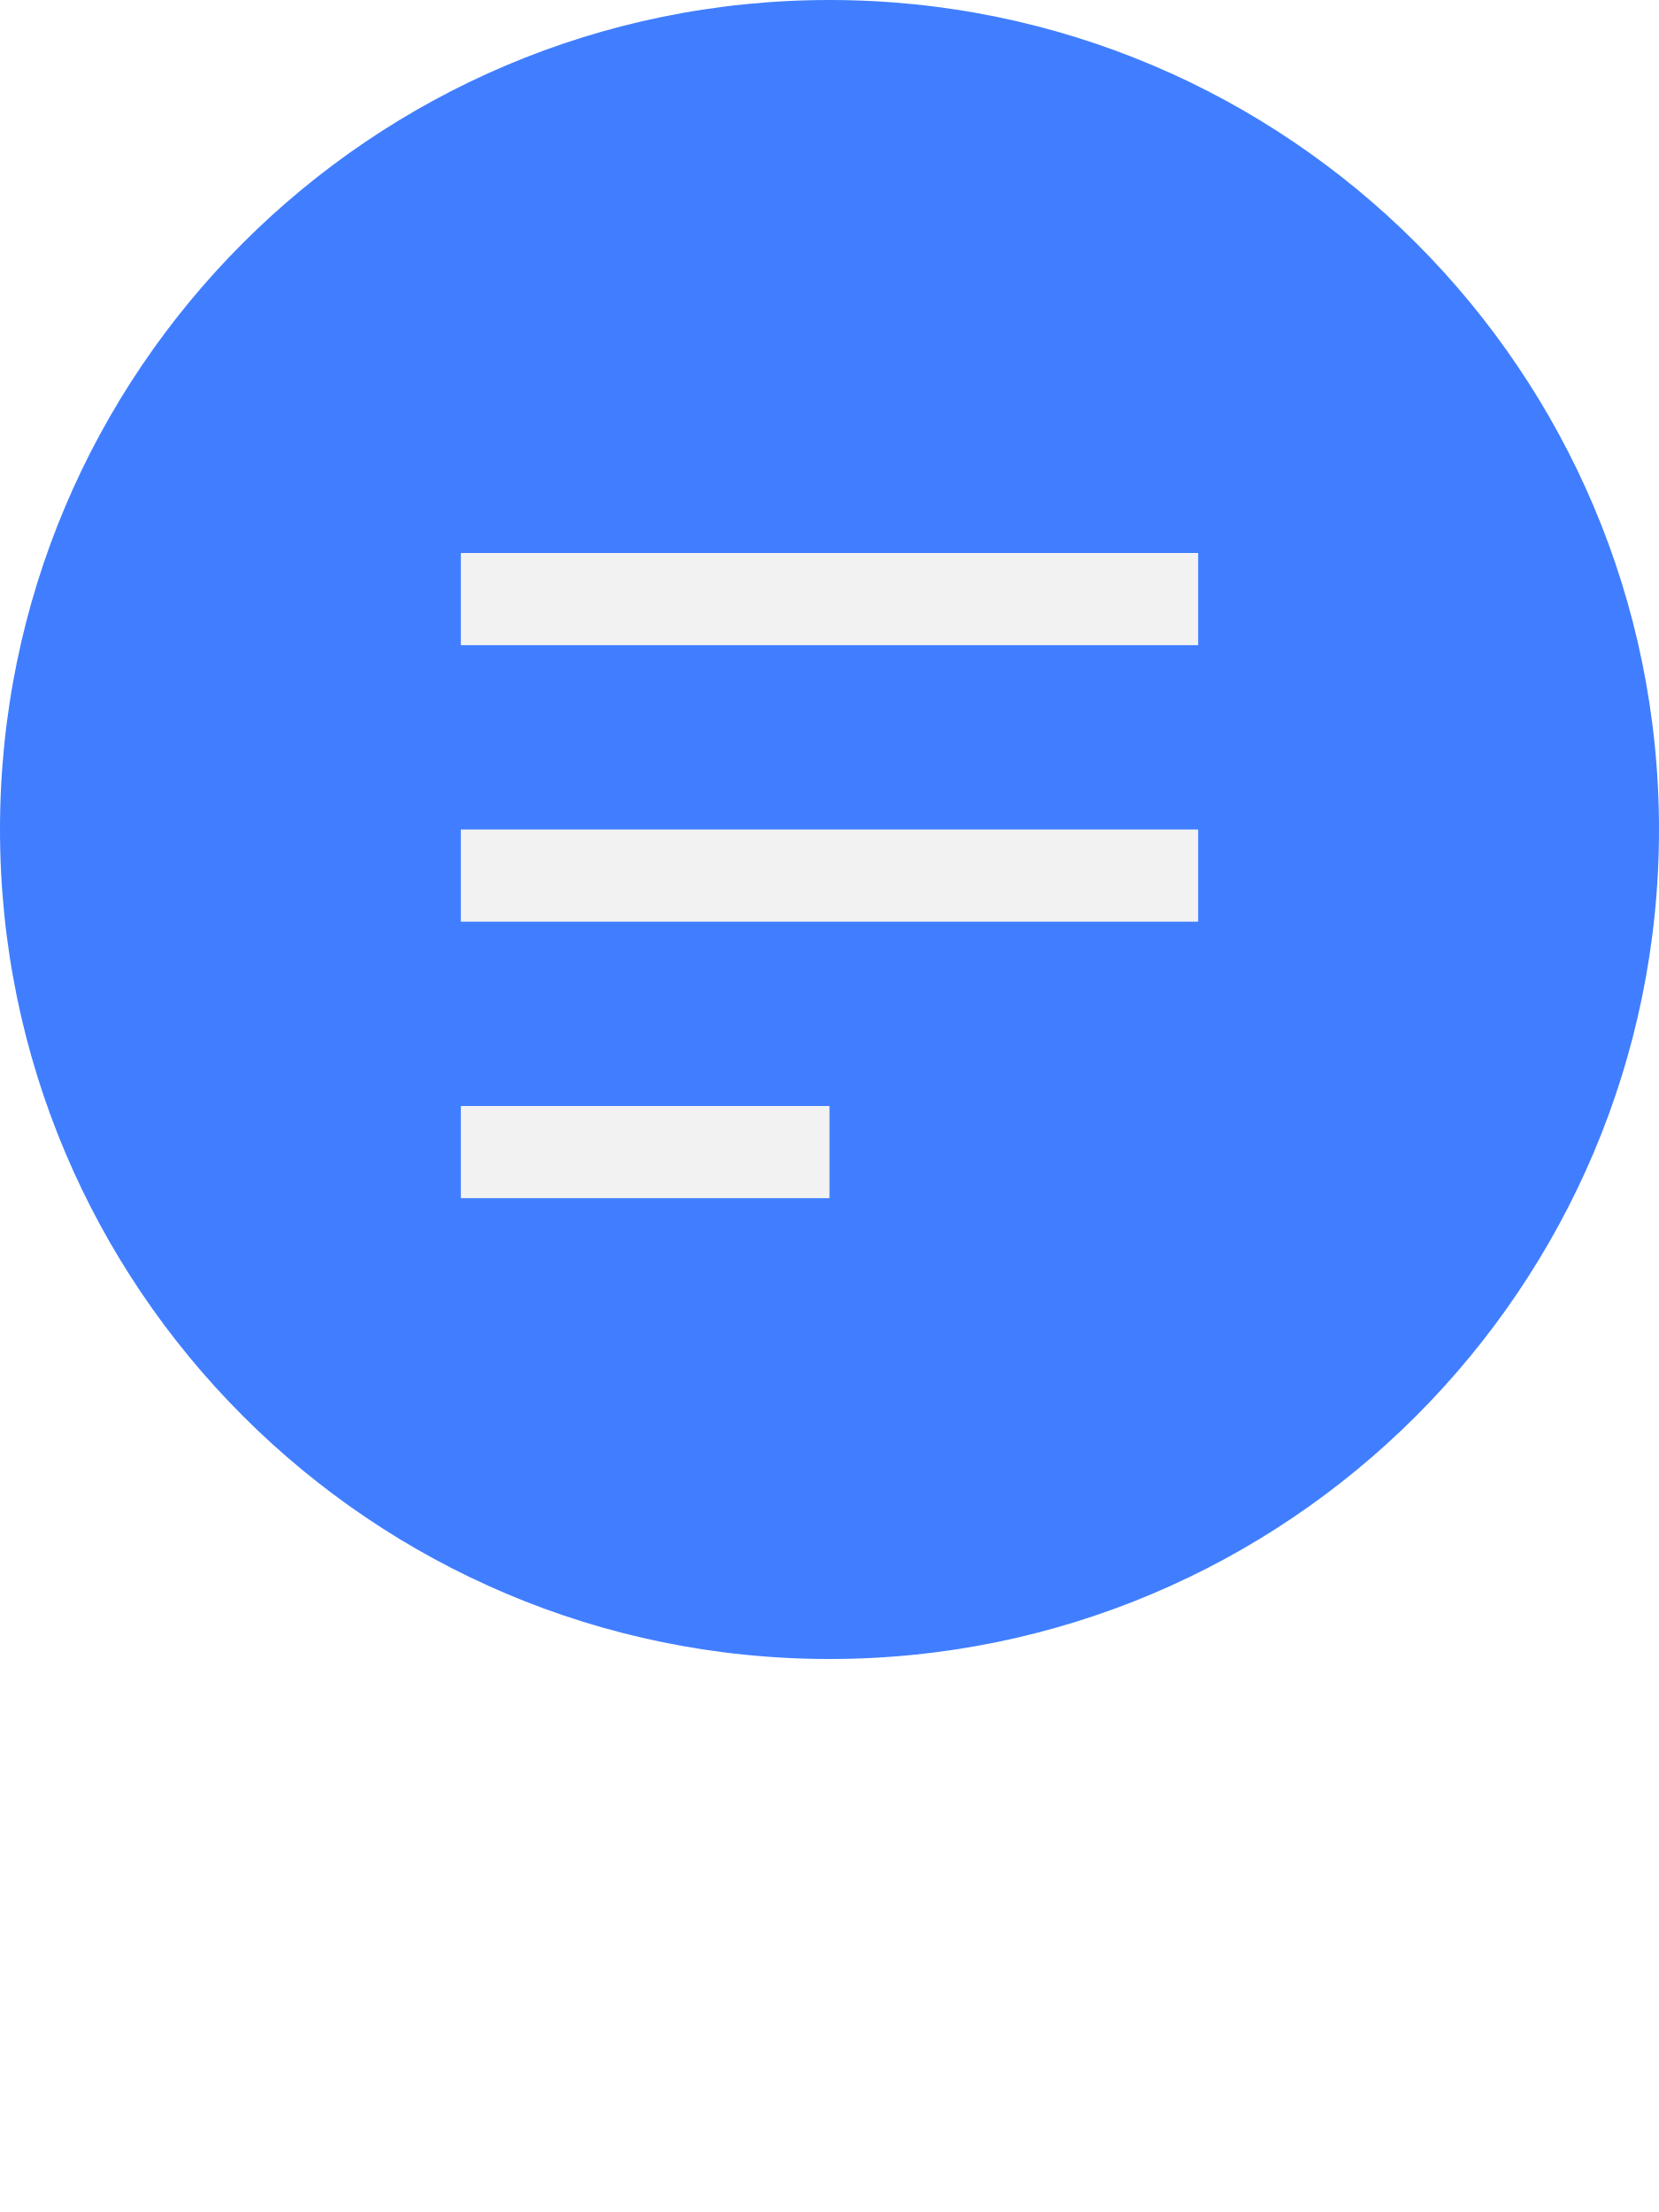
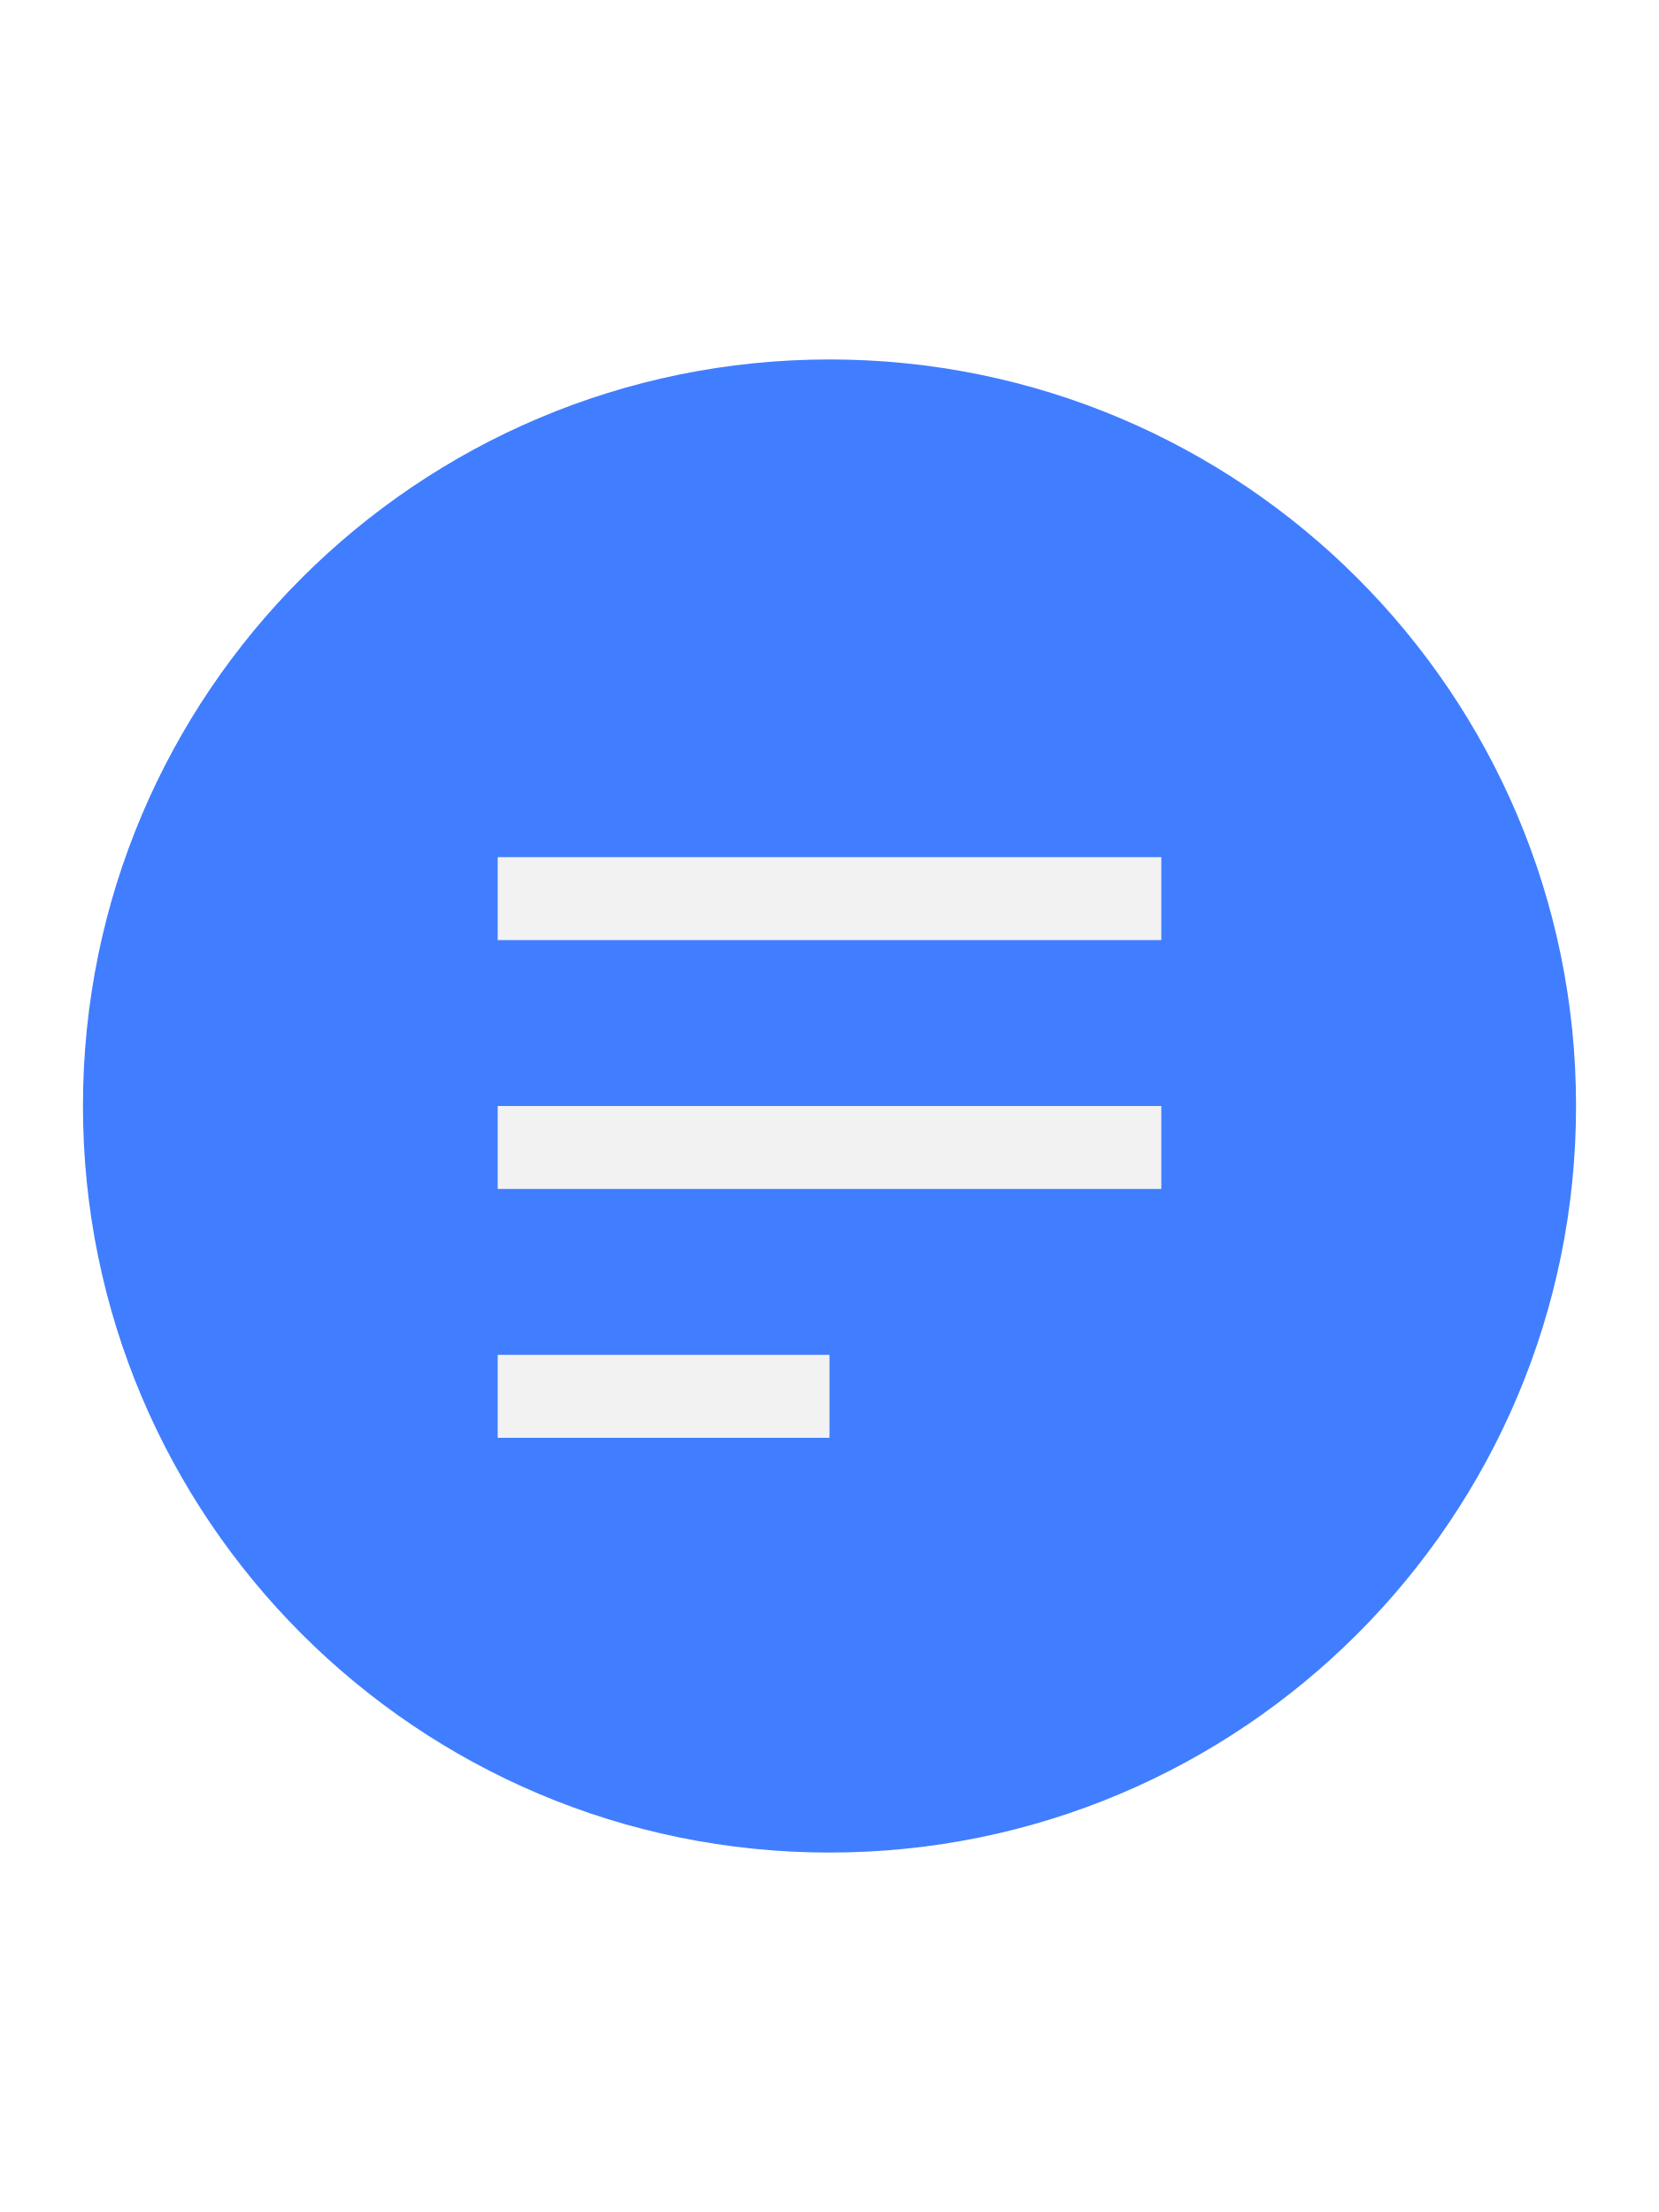
- <svg xmlns="http://www.w3.org/2000/svg" width="18px" height="24px" viewBox="0 0 18 24" version="1.1">
+ <svg xmlns="http://www.w3.org/2000/svg" width="18px" height="24px" viewBox="-1 -1 20 20" version="1.1">
  <defs />
  <g id="icons" stroke="none" stroke-width="1" fill="none" fill-rule="evenodd">
    <g id="type_text">
      <rect id="Combined-Shape" fill="#407EFF" x="0" y="0" width="18" height="18" rx="9" />
      <rect id="Rectangle-5" fill="#F2F2F2" x="5" y="12" width="4" height="1" />
      <rect id="Rectangle-5" fill="#F2F2F2" x="5" y="6" width="8" height="1" />
      <rect id="Rectangle-5" fill="#F2F2F2" x="5" y="9" width="8" height="1" />
    </g>
  </g>
</svg>
